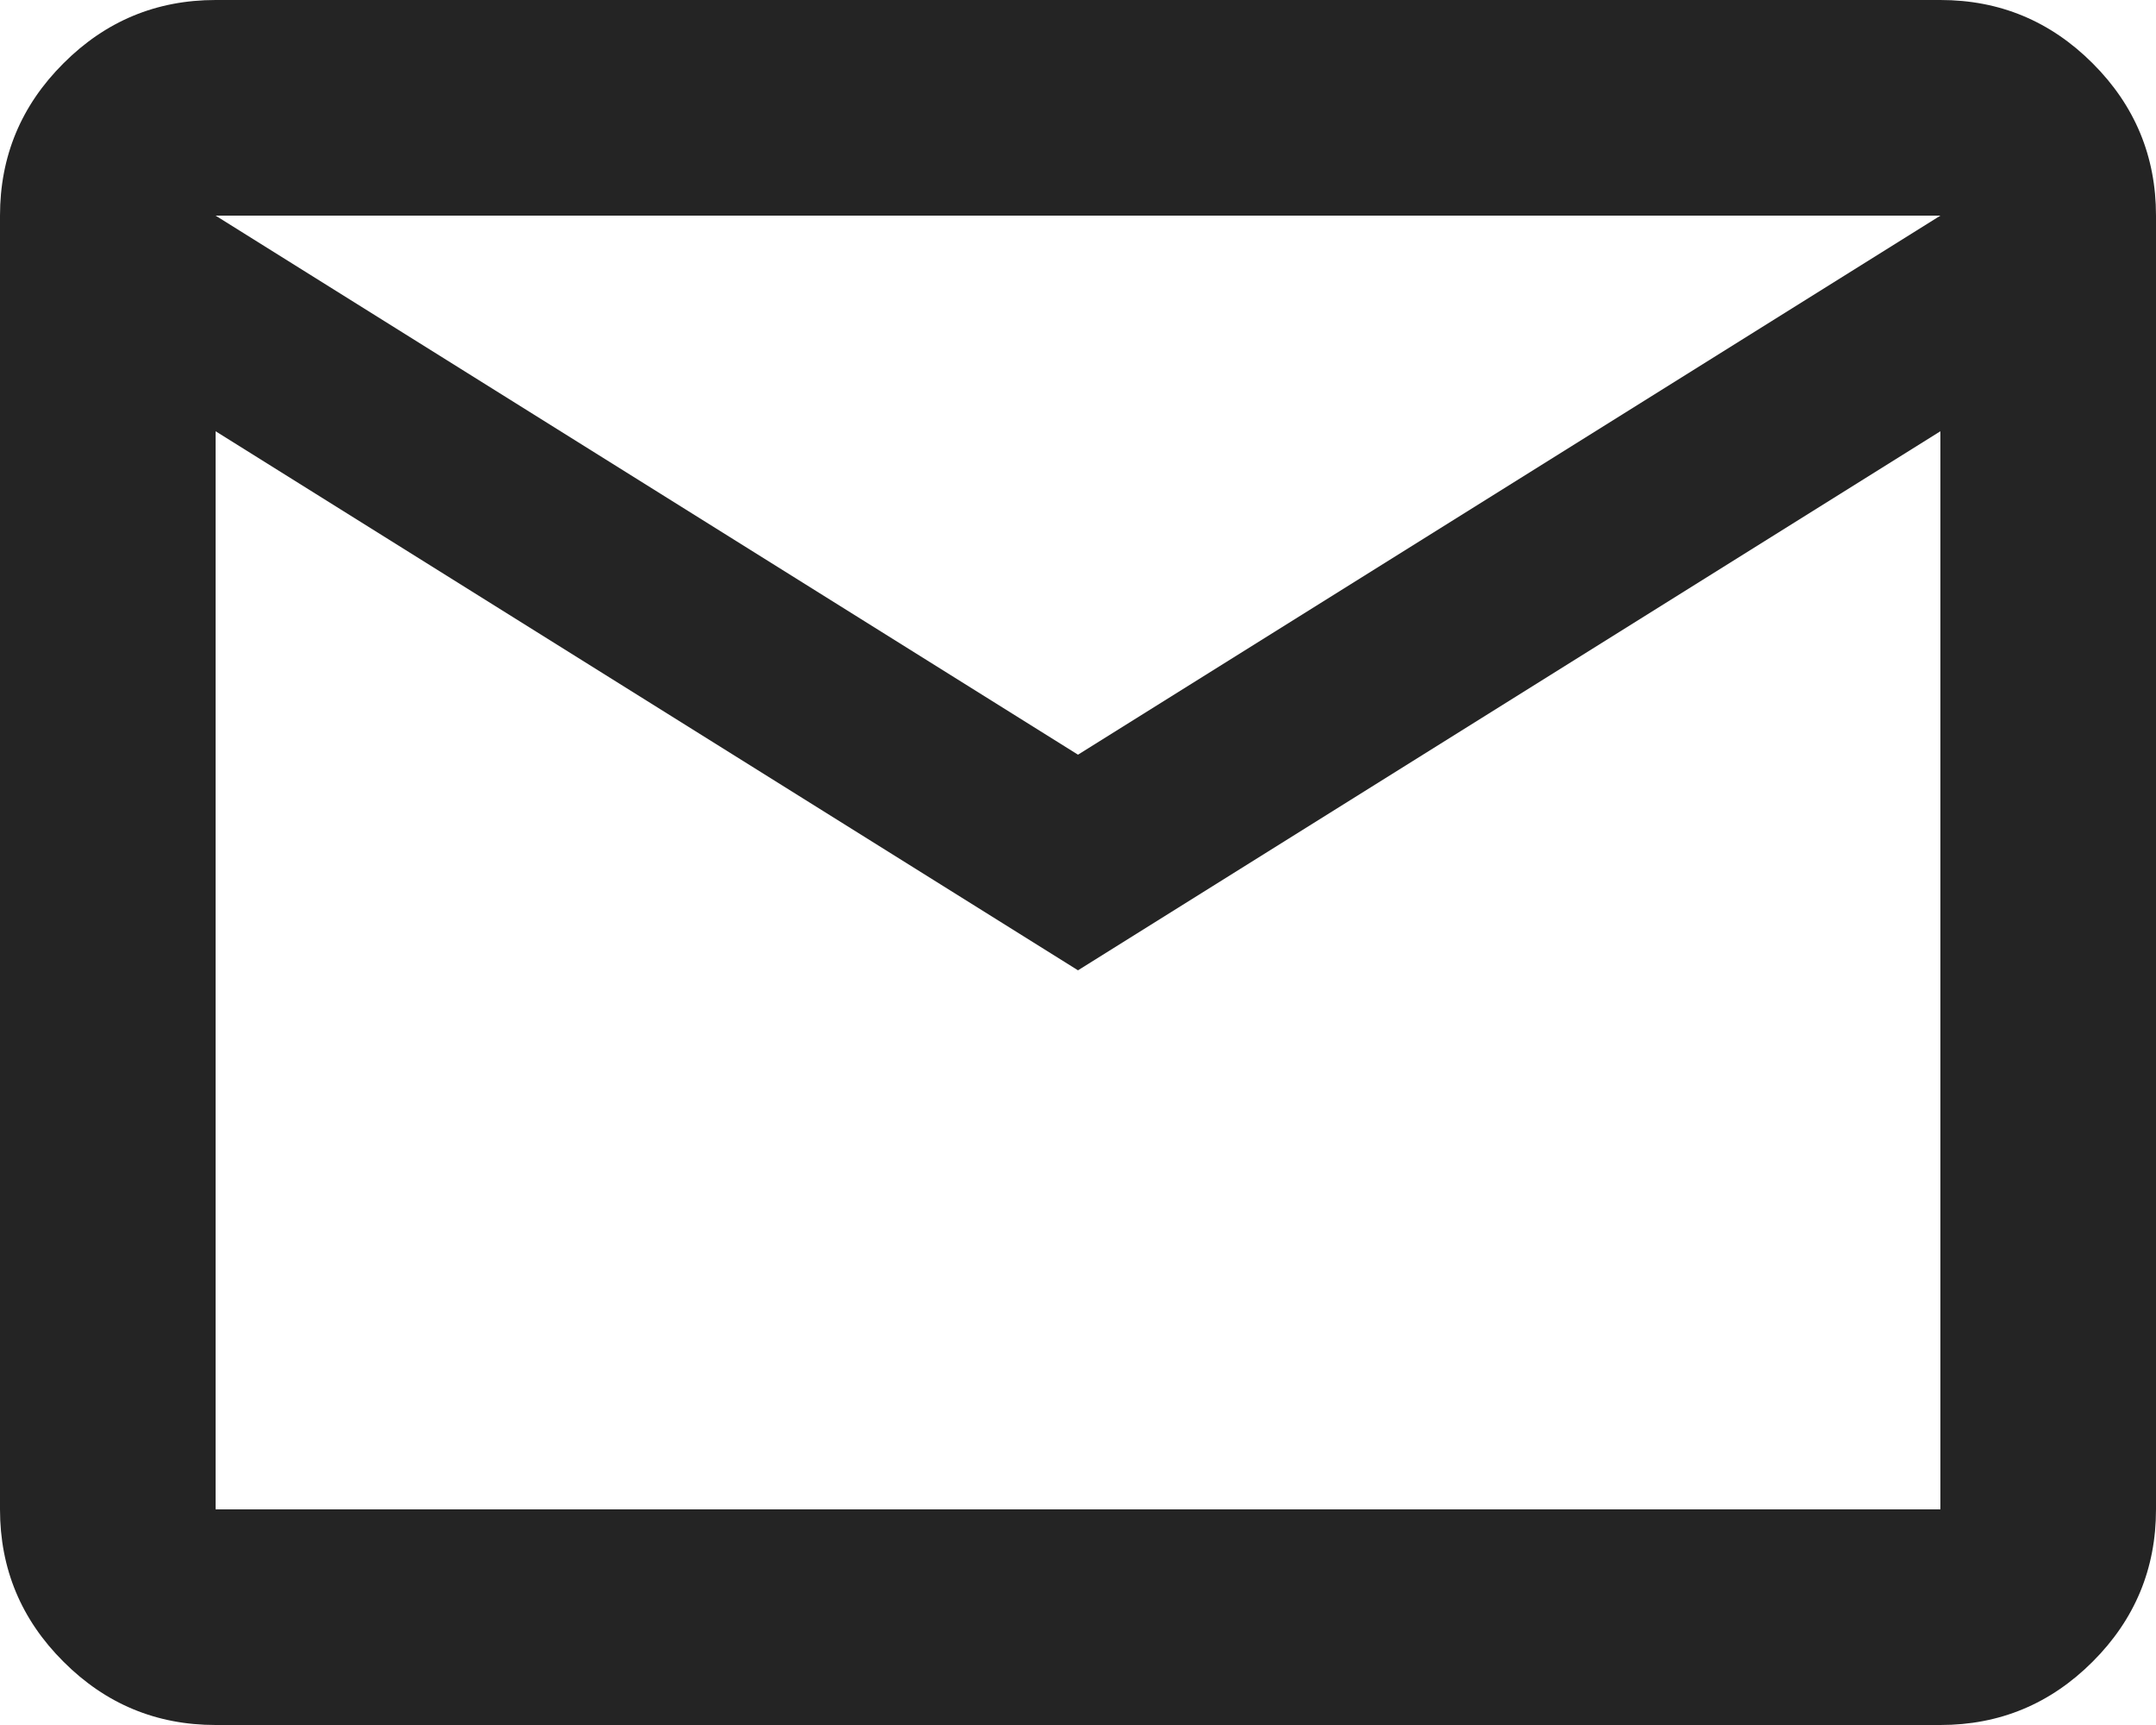
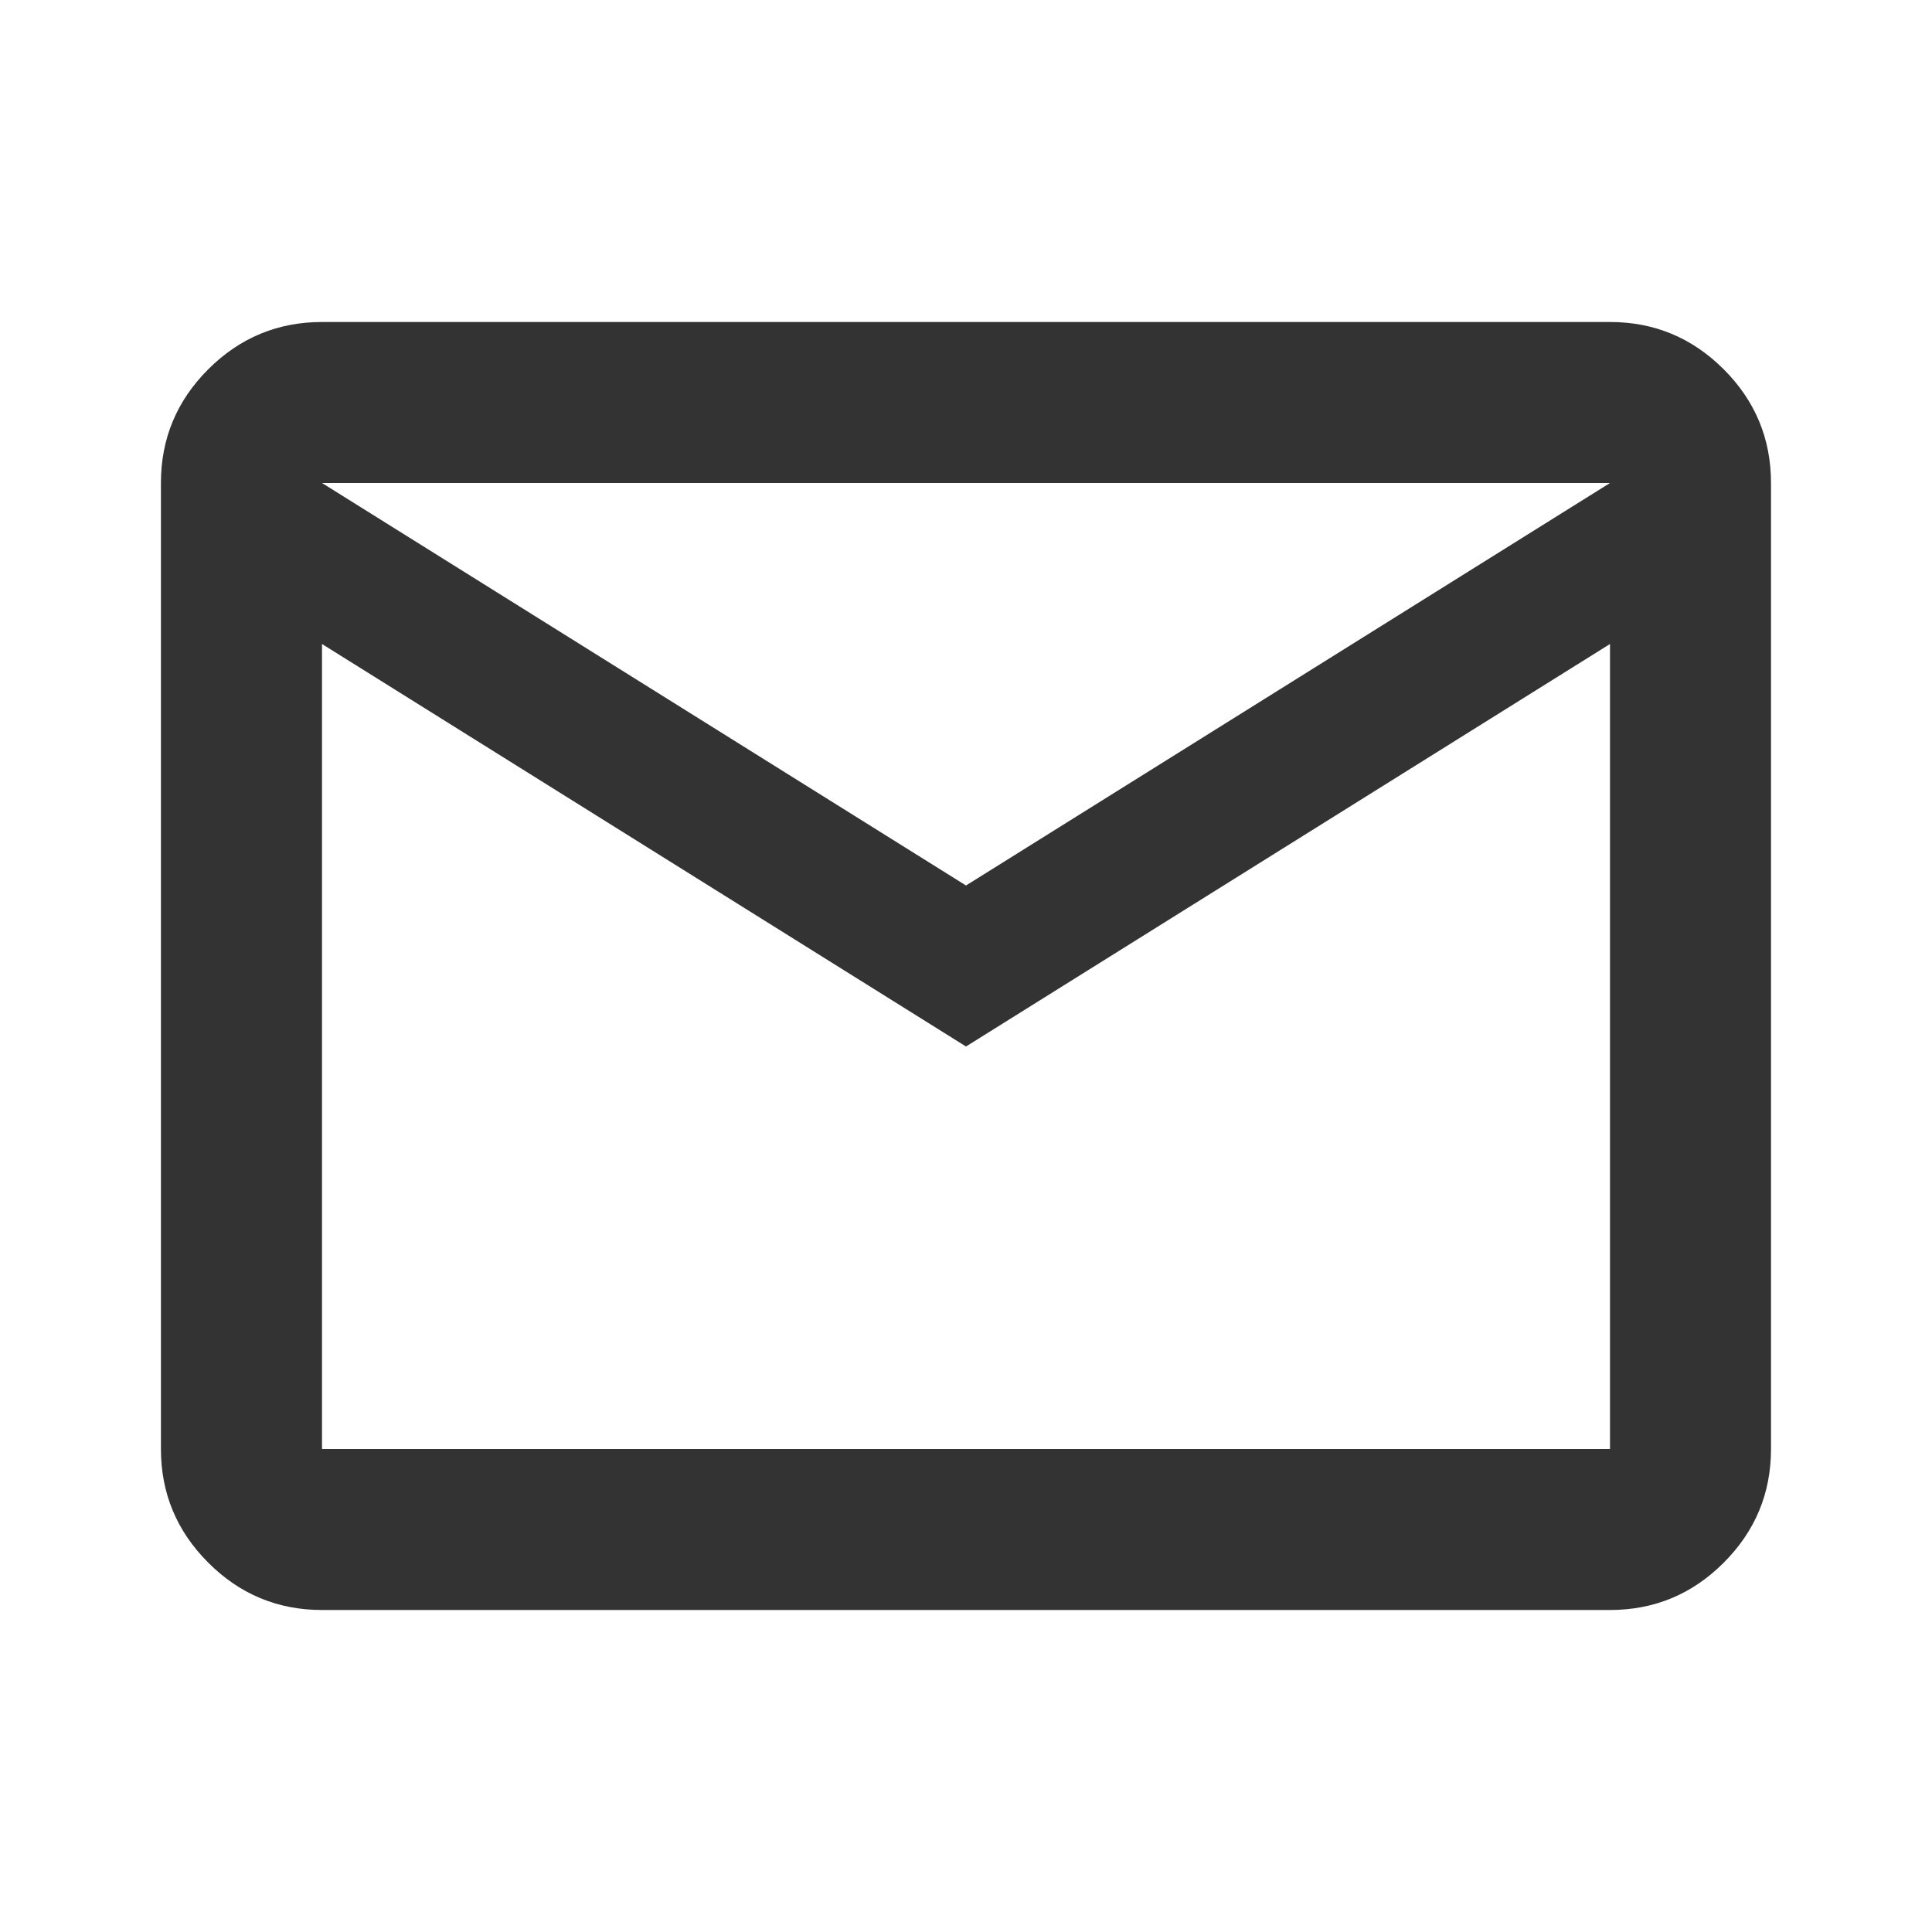
- <svg xmlns="http://www.w3.org/2000/svg" width="20" height="16" viewBox="0 0 20 16" fill="none">
-   <path d="M2 16C1.45 16 0.979 15.804 0.588 15.412C0.196 15.021 0 14.55 0 14V2C0 1.45 0.196 0.979 0.588 0.588C0.979 0.196 1.45 0 2 0H18C18.55 0 19.021 0.196 19.413 0.588C19.804 0.979 20 1.45 20 2V14C20 14.55 19.804 15.021 19.413 15.412C19.021 15.804 18.55 16 18 16H2ZM10 9L2 4V14H18V4L10 9ZM10 7L18 2H2L10 7ZM2 4V2V14V4Z" fill="#242424" />
+ <svg xmlns="http://www.w3.org/2000/svg" id="Layer_1" data-name="Layer 1" viewBox="0 0 24 24">
+   <defs>
+     <style>
+       .cls-1 {
+       fill: #333;
+       }
+     </style>
+   </defs>
+   <path class="cls-1" d="M4,20c-.55,0-1.021-.196-1.413-.588-.392-.392-.588-.863-.588-1.413V6c0-.55.196-1.021.588-1.413C2.979,4.196,3.45,4,4,4h16c.55,0,1.021.196,1.413.588C21.804,4.979,22,5.45,22,6v12c0,.55-.196,1.021-.588,1.413C21.021,19.804,20.55,20,20,20H4ZM12,13L4,8v10h16V8l-8,5ZM12,11l8-5H4l8,5ZM4,8V6v12V8Z" />
</svg>
